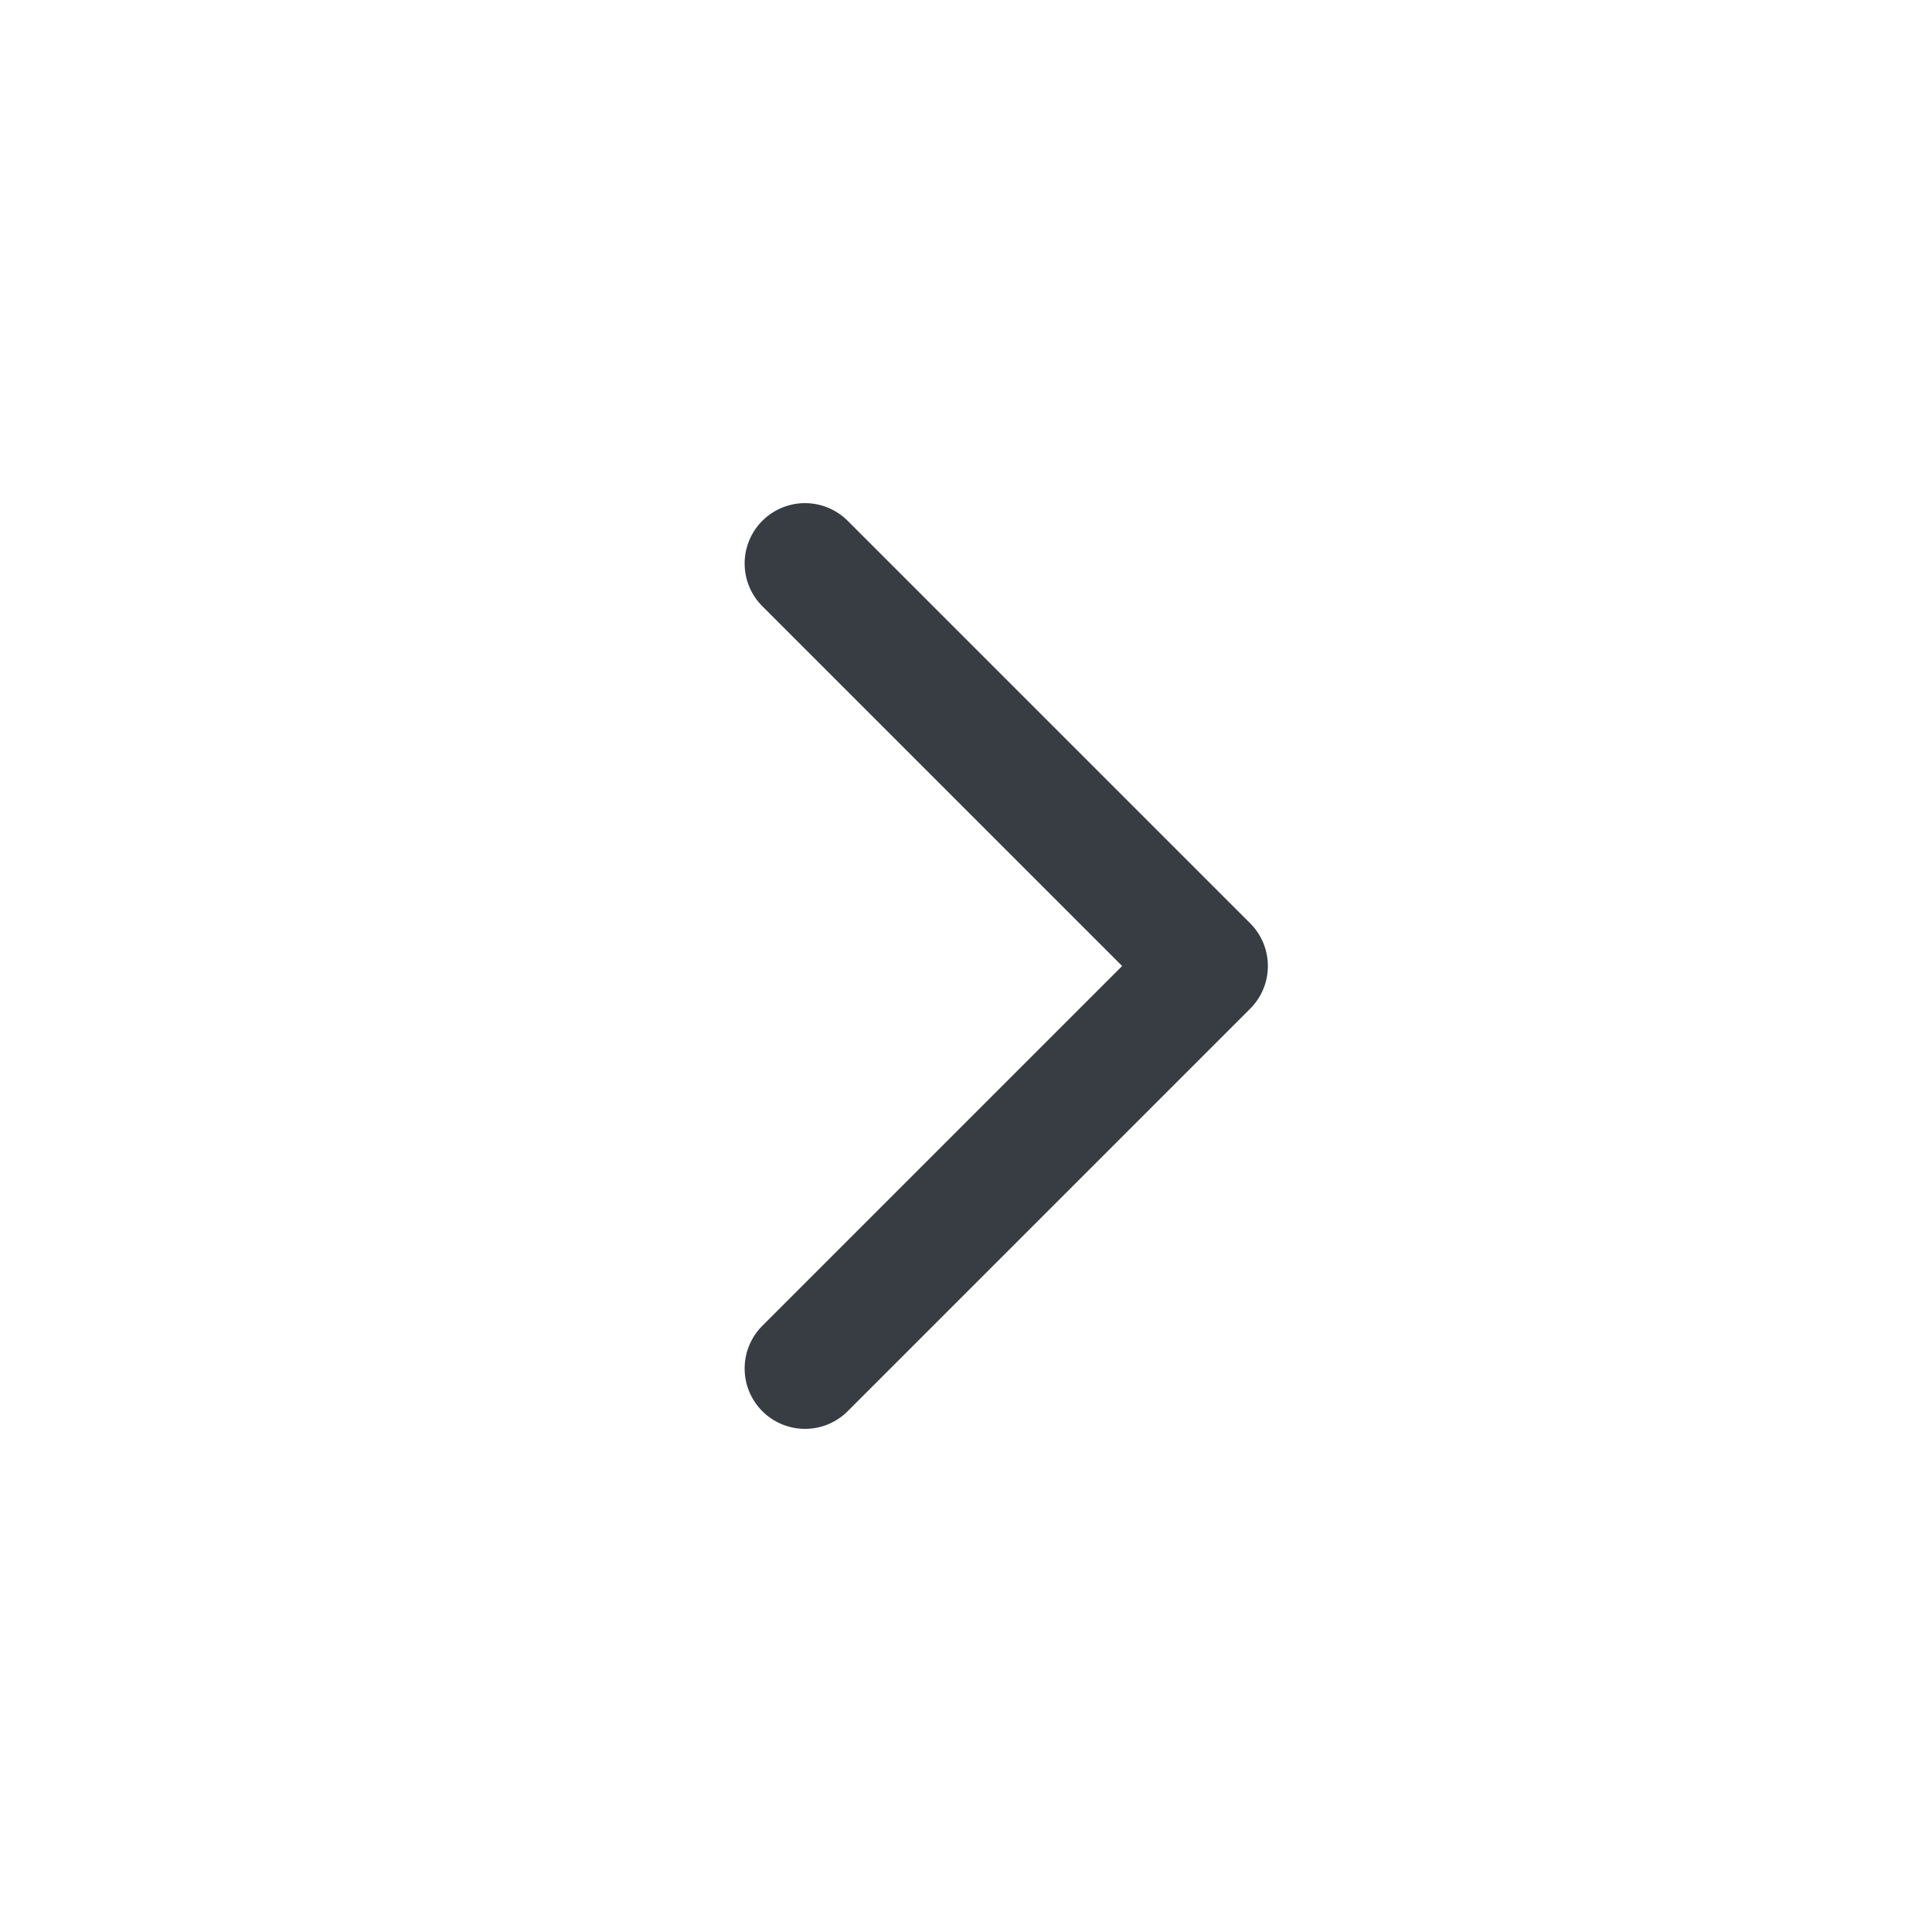
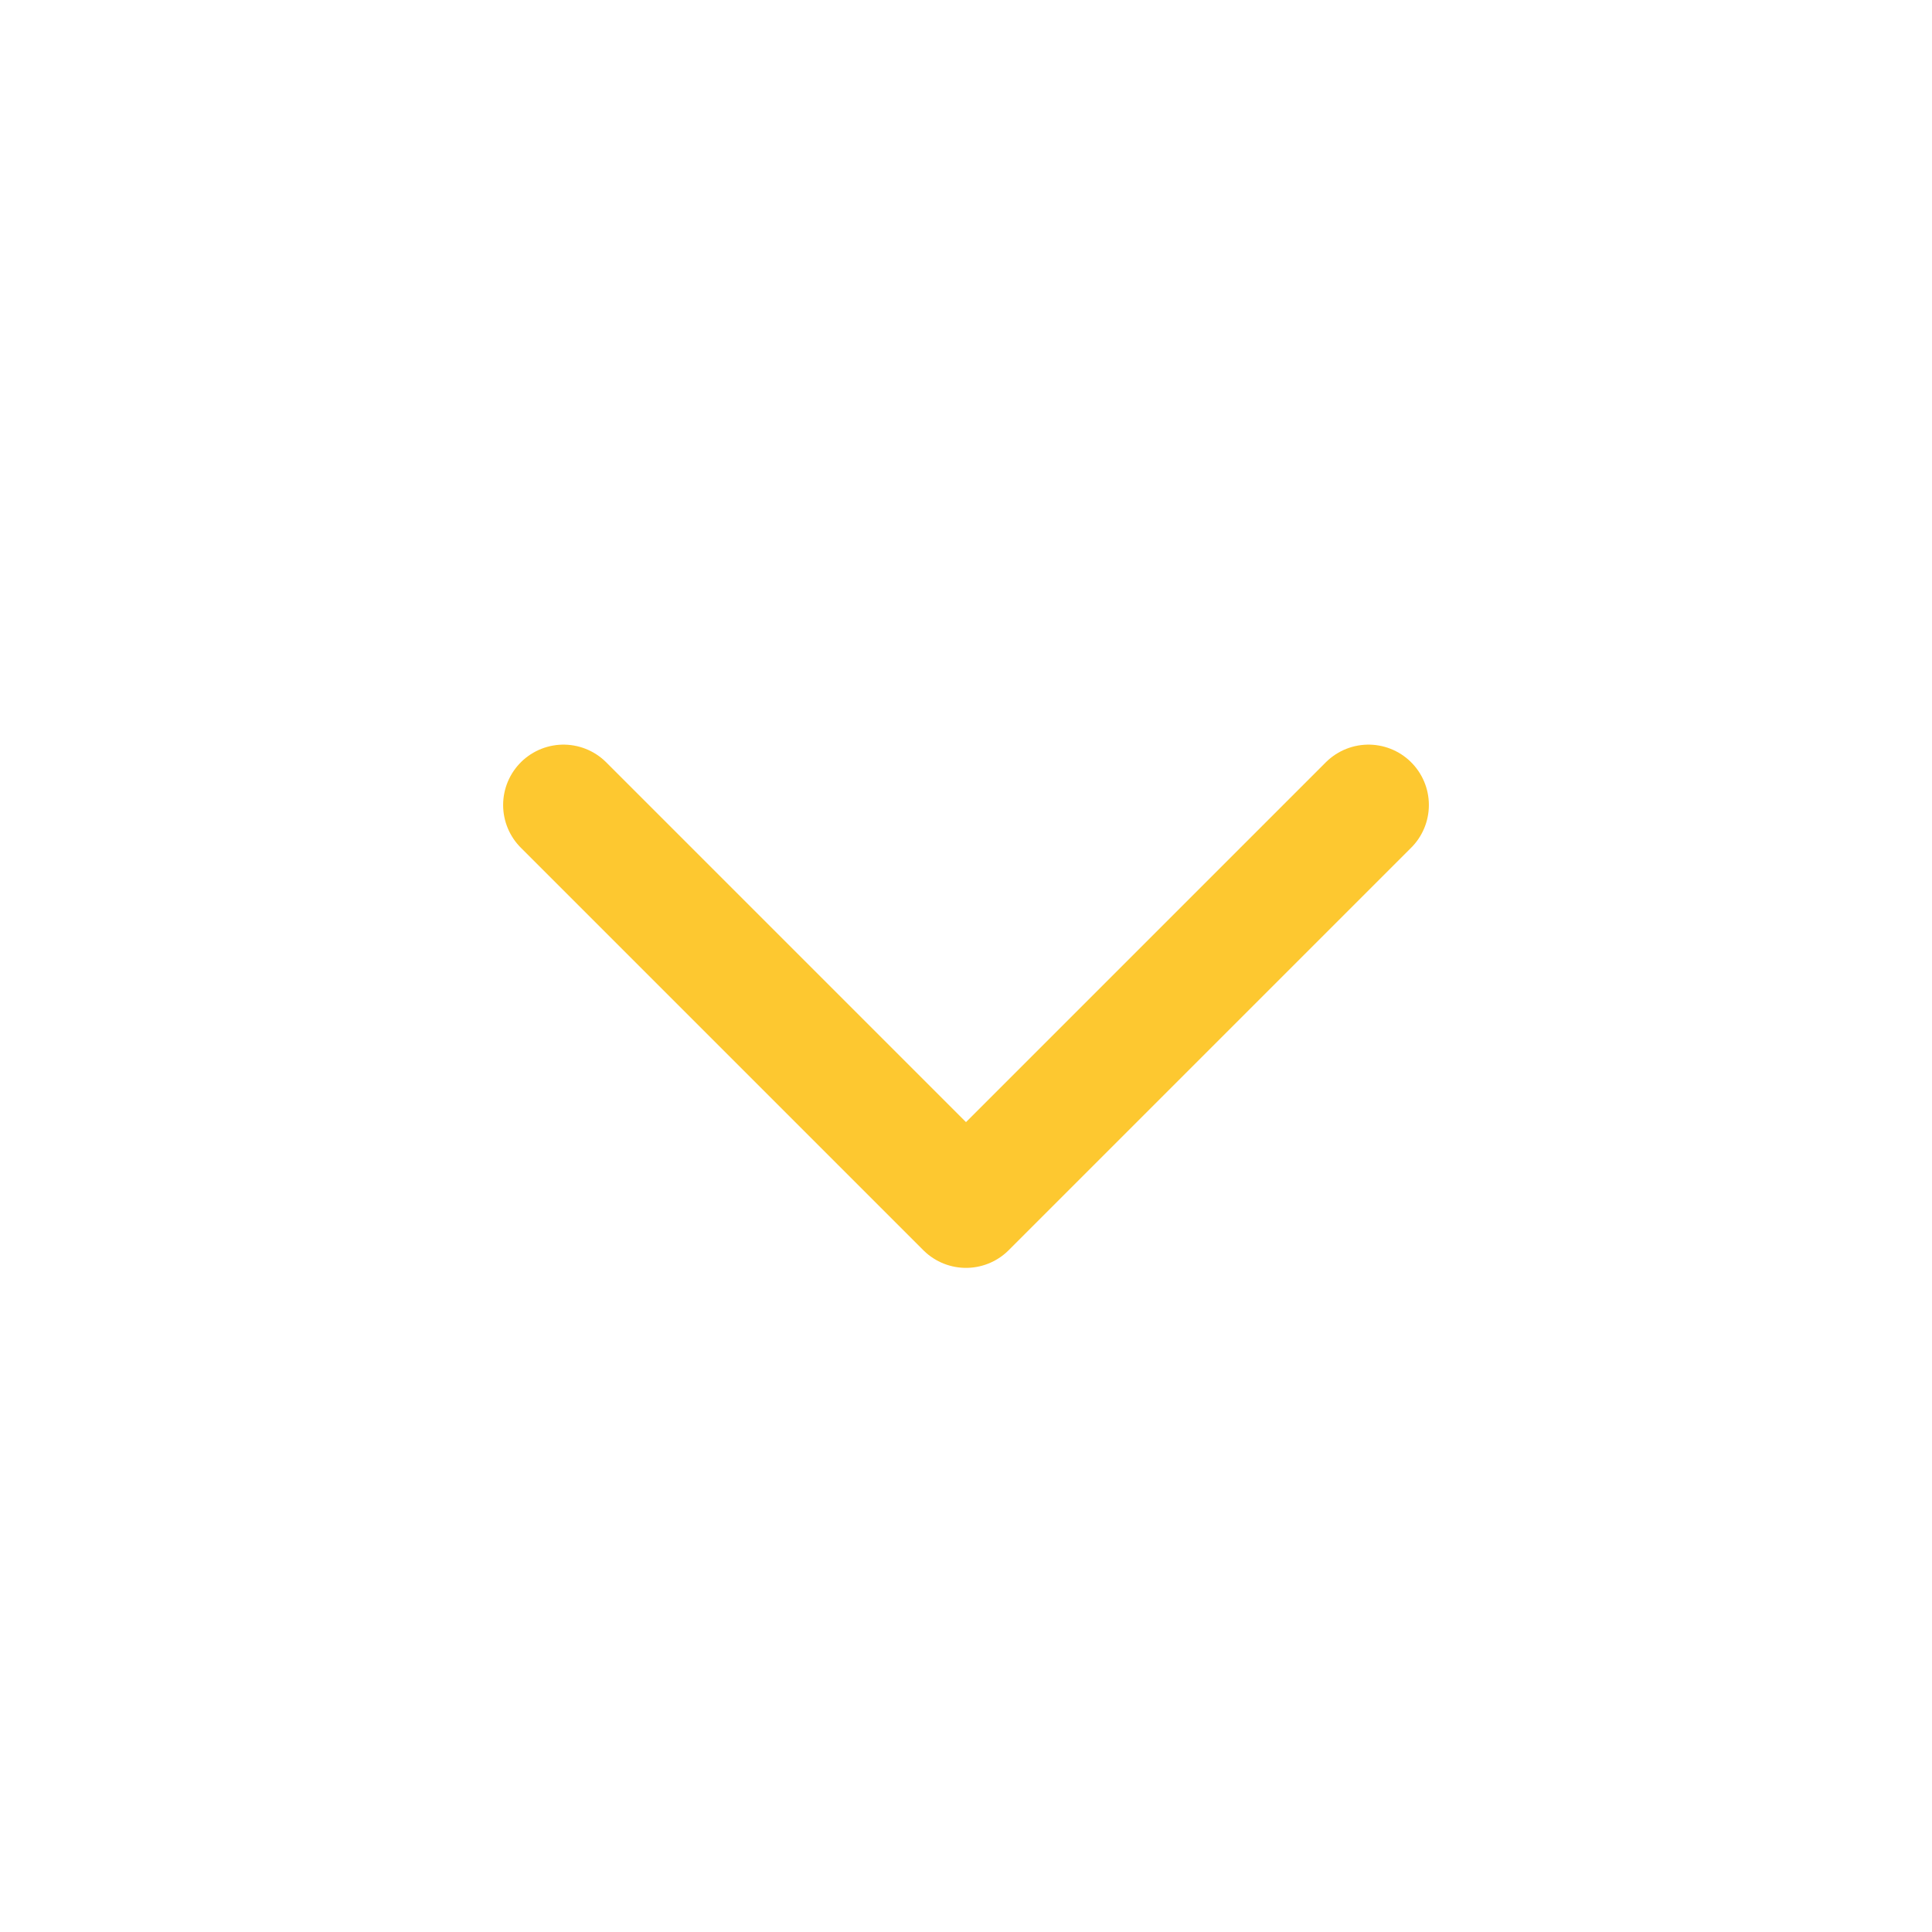
<svg xmlns="http://www.w3.org/2000/svg" width="800px" height="800px" viewBox="0 0 24 24" fill="none">
  <g id="SVGRepo_bgCarrier" stroke-width="0" />
  <g id="SVGRepo_tracerCarrier" stroke-linecap="round" stroke-linejoin="round" />
  <g id="SVGRepo_iconCarrier">
-     <path d="M10 7L15 12L10 17" stroke="#373d43" stroke-width="1.5" stroke-linecap="round" stroke-linejoin="round" />
+     <path d="M7 10L12 15L17 10" stroke="#FDC830" stroke-width="1.5" stroke-linecap="round" stroke-linejoin="round" />
  </g>
</svg>
